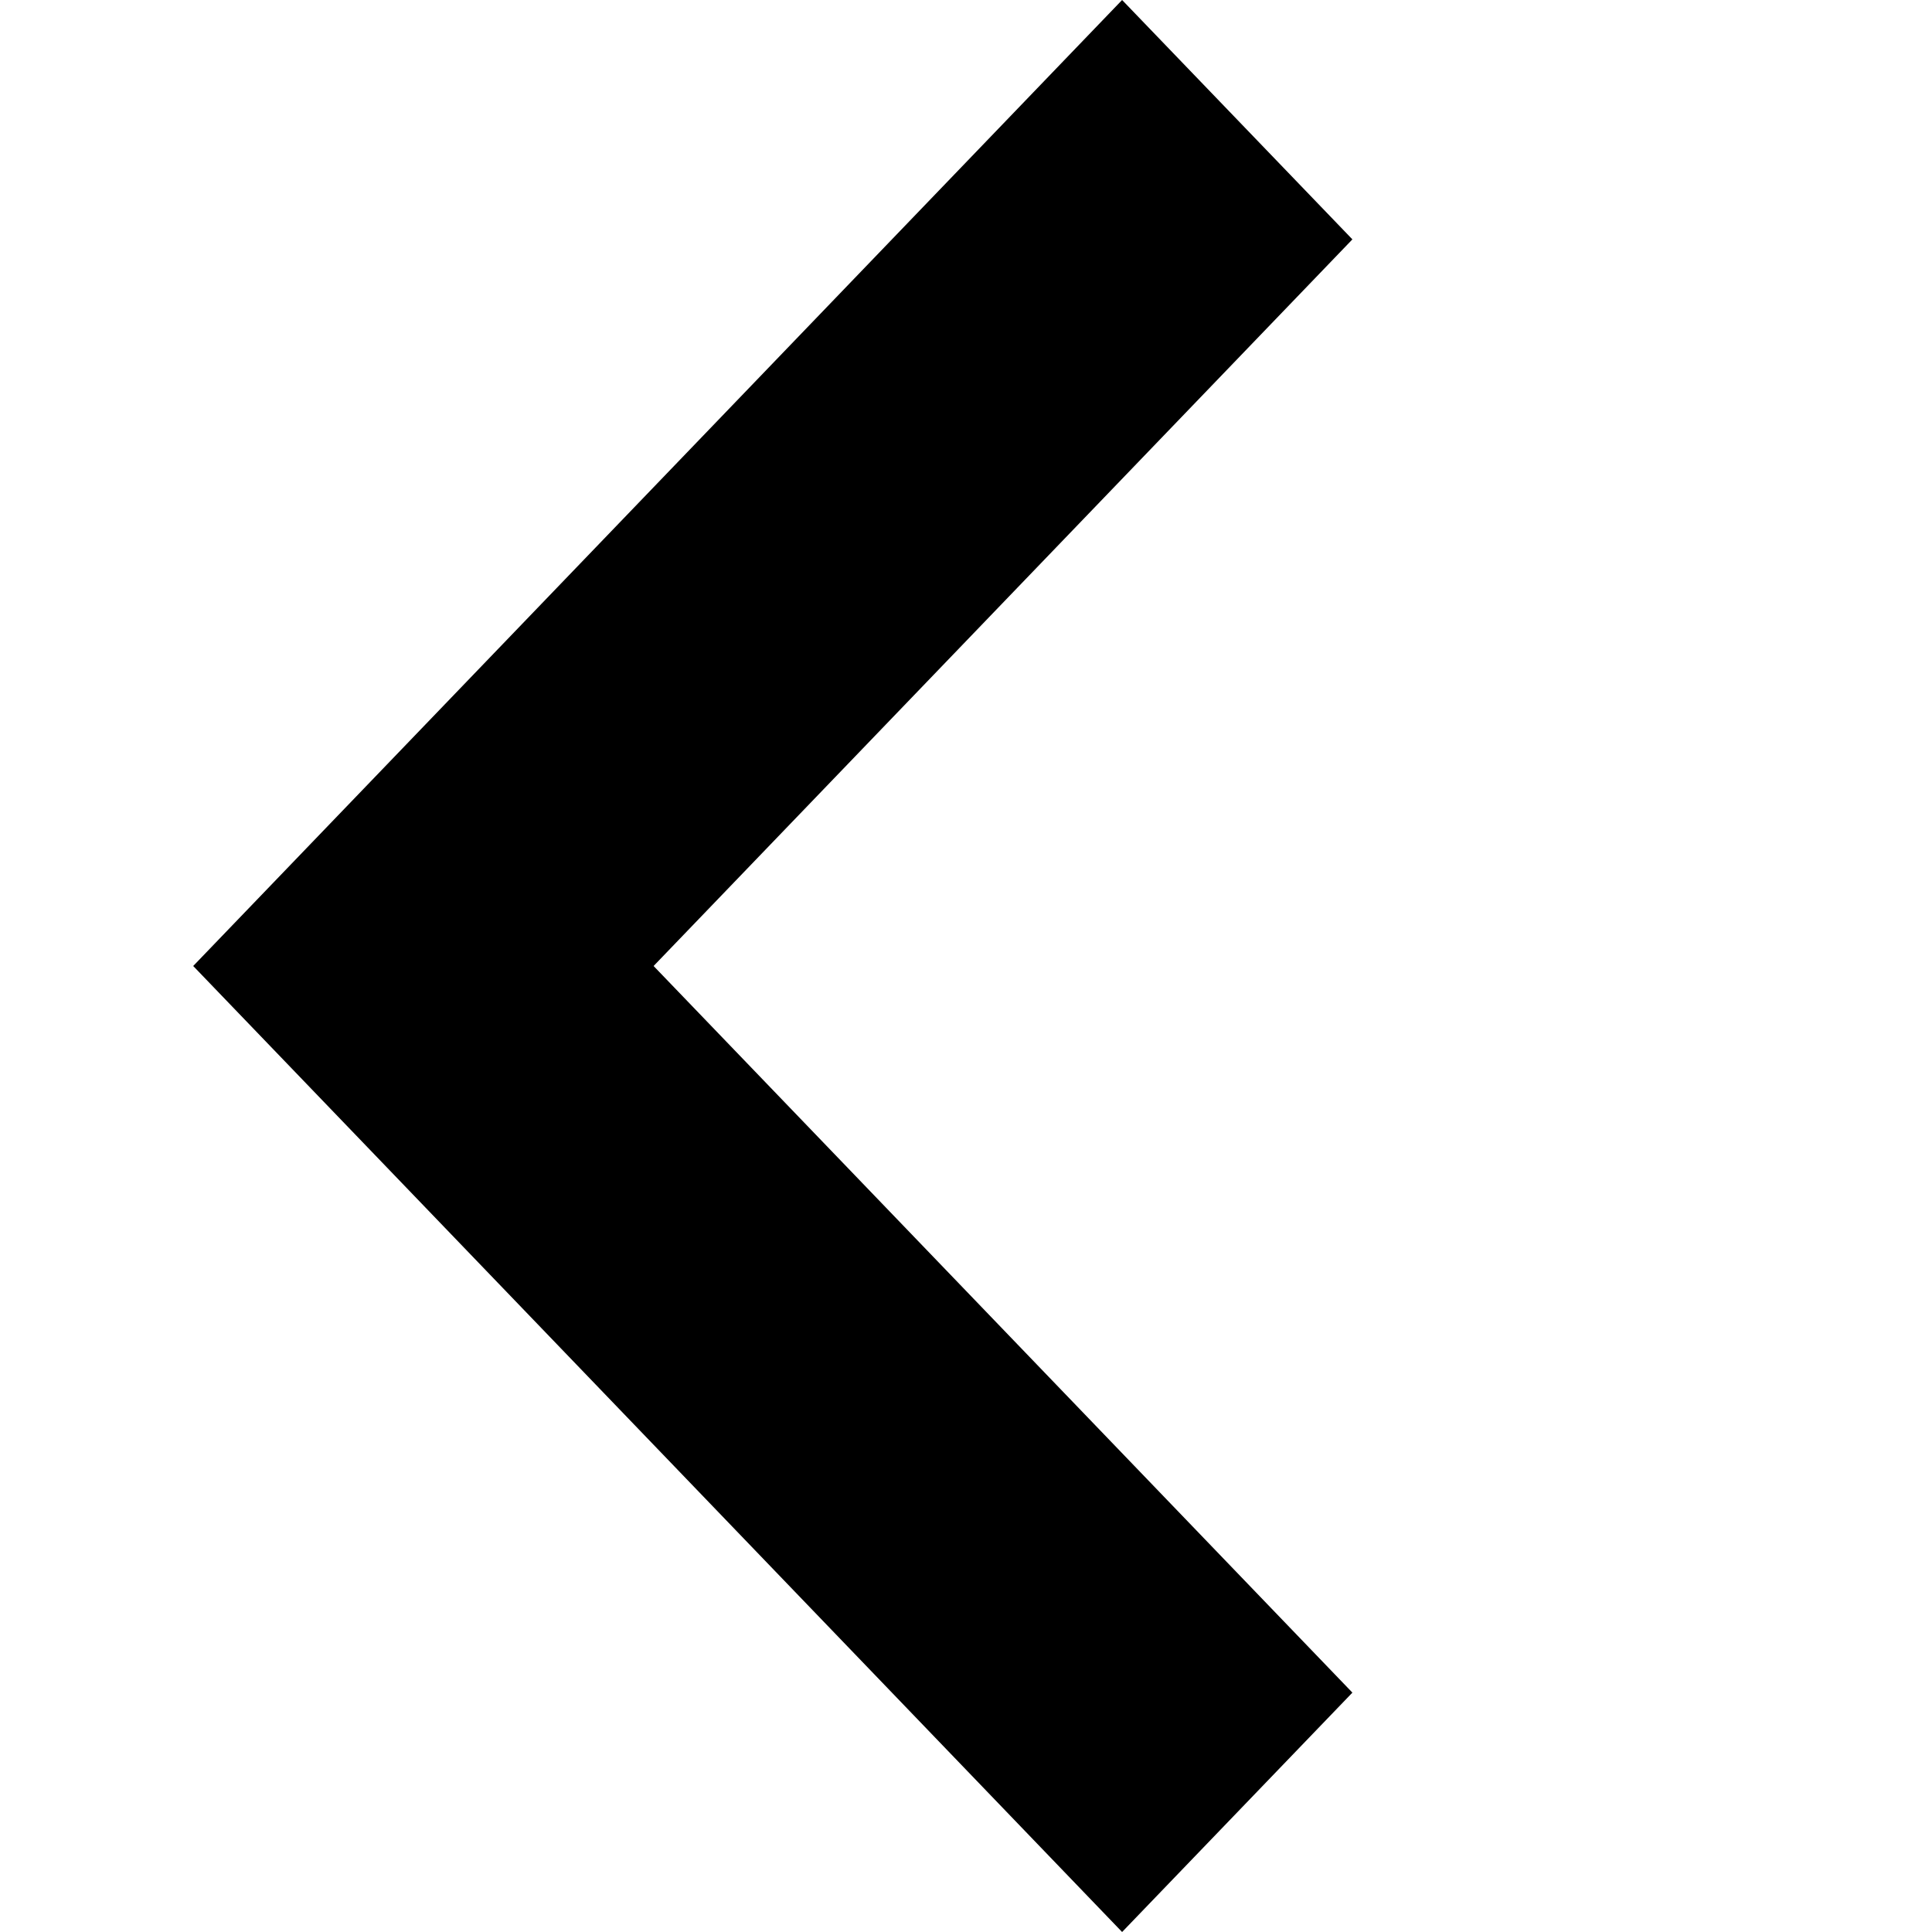
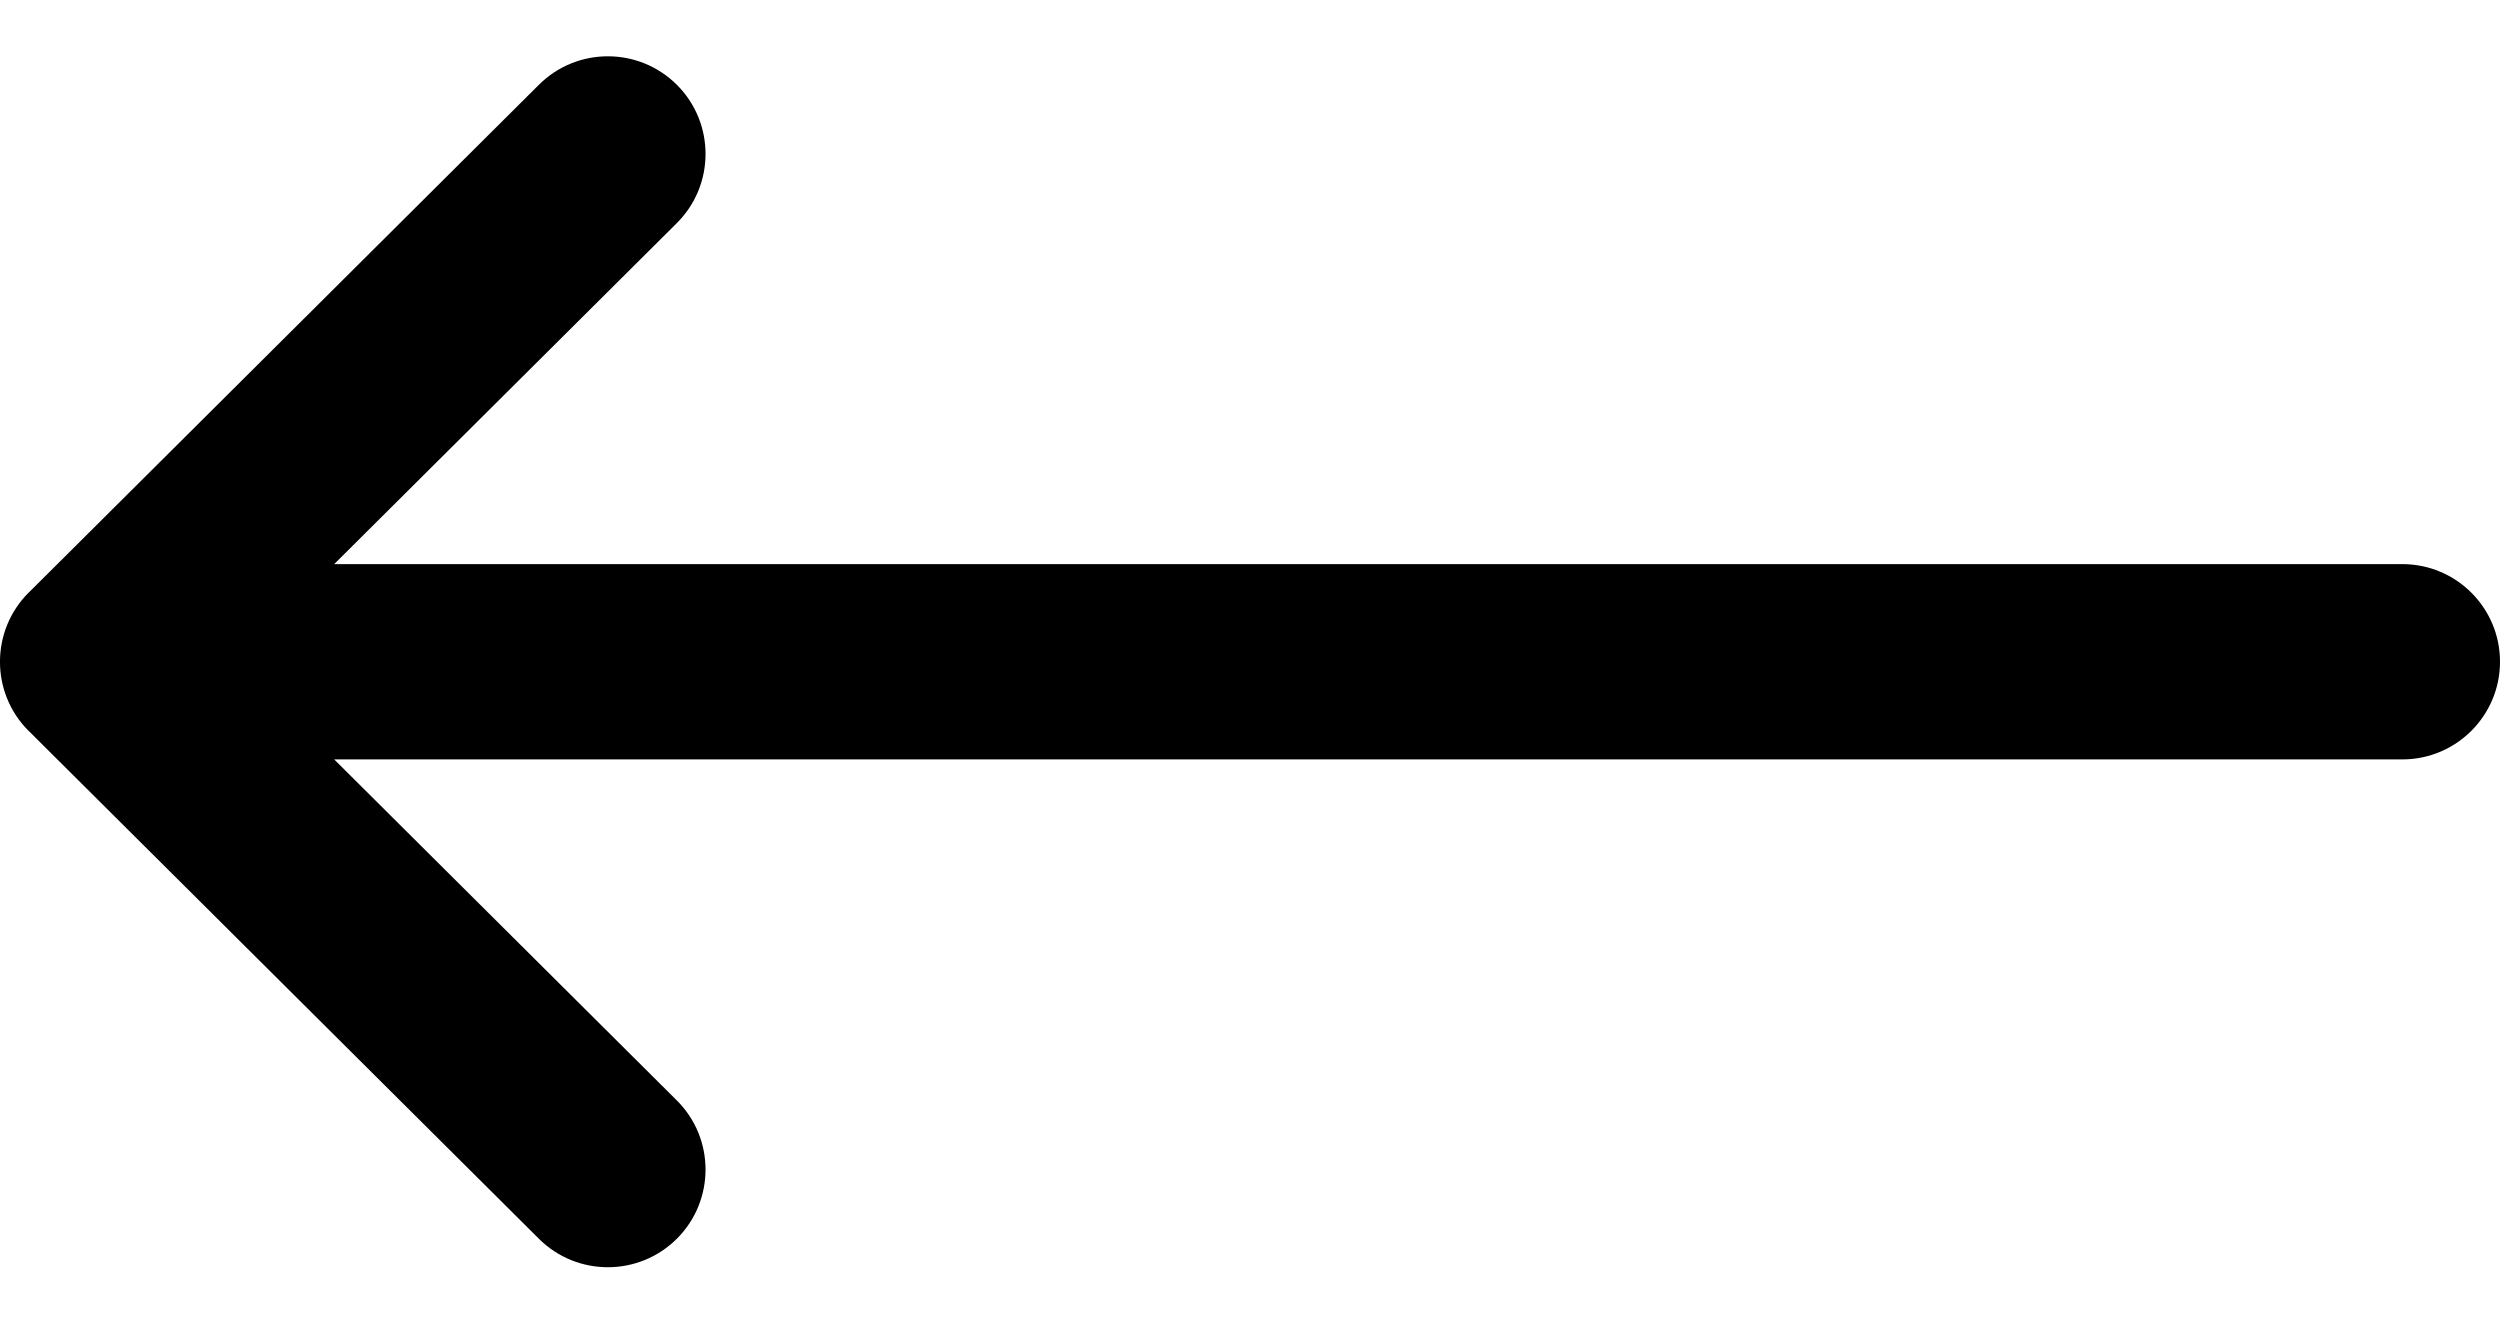
- <svg xmlns="http://www.w3.org/2000/svg" width="10" height="10" viewBox="0 0 10 10">
-   <path fill-rule="evenodd" clip-rule="evenodd" d="M5.808 -5.20835e-08L7 1.239L3.383 5L7 8.761L5.808 10L1 5L5.808 -5.20835e-08Z" />
+ <svg xmlns="http://www.w3.org/2000/svg" width="34" height="18" viewBox="0 0 34 18" fill="currentColor">
+   <path d="M32.672 7.672H4.545L9.204 3.035C9.724 2.518 9.726 1.677 9.209 1.157C8.691 0.637 7.85 0.635 7.33 1.152L0.391 8.059C0.39 8.059 0.39 8.059 0.389 8.06C-0.129 8.577 -0.131 9.421 0.389 9.94C0.39 9.94 0.39 9.941 0.391 9.941L7.33 16.848C7.85 17.365 8.691 17.363 9.209 16.843C9.726 16.323 9.724 15.482 9.204 14.965L4.545 10.328H32.672C33.405 10.328 34 9.733 34 9C34 8.266 33.405 7.672 32.672 7.672Z" />
</svg>
